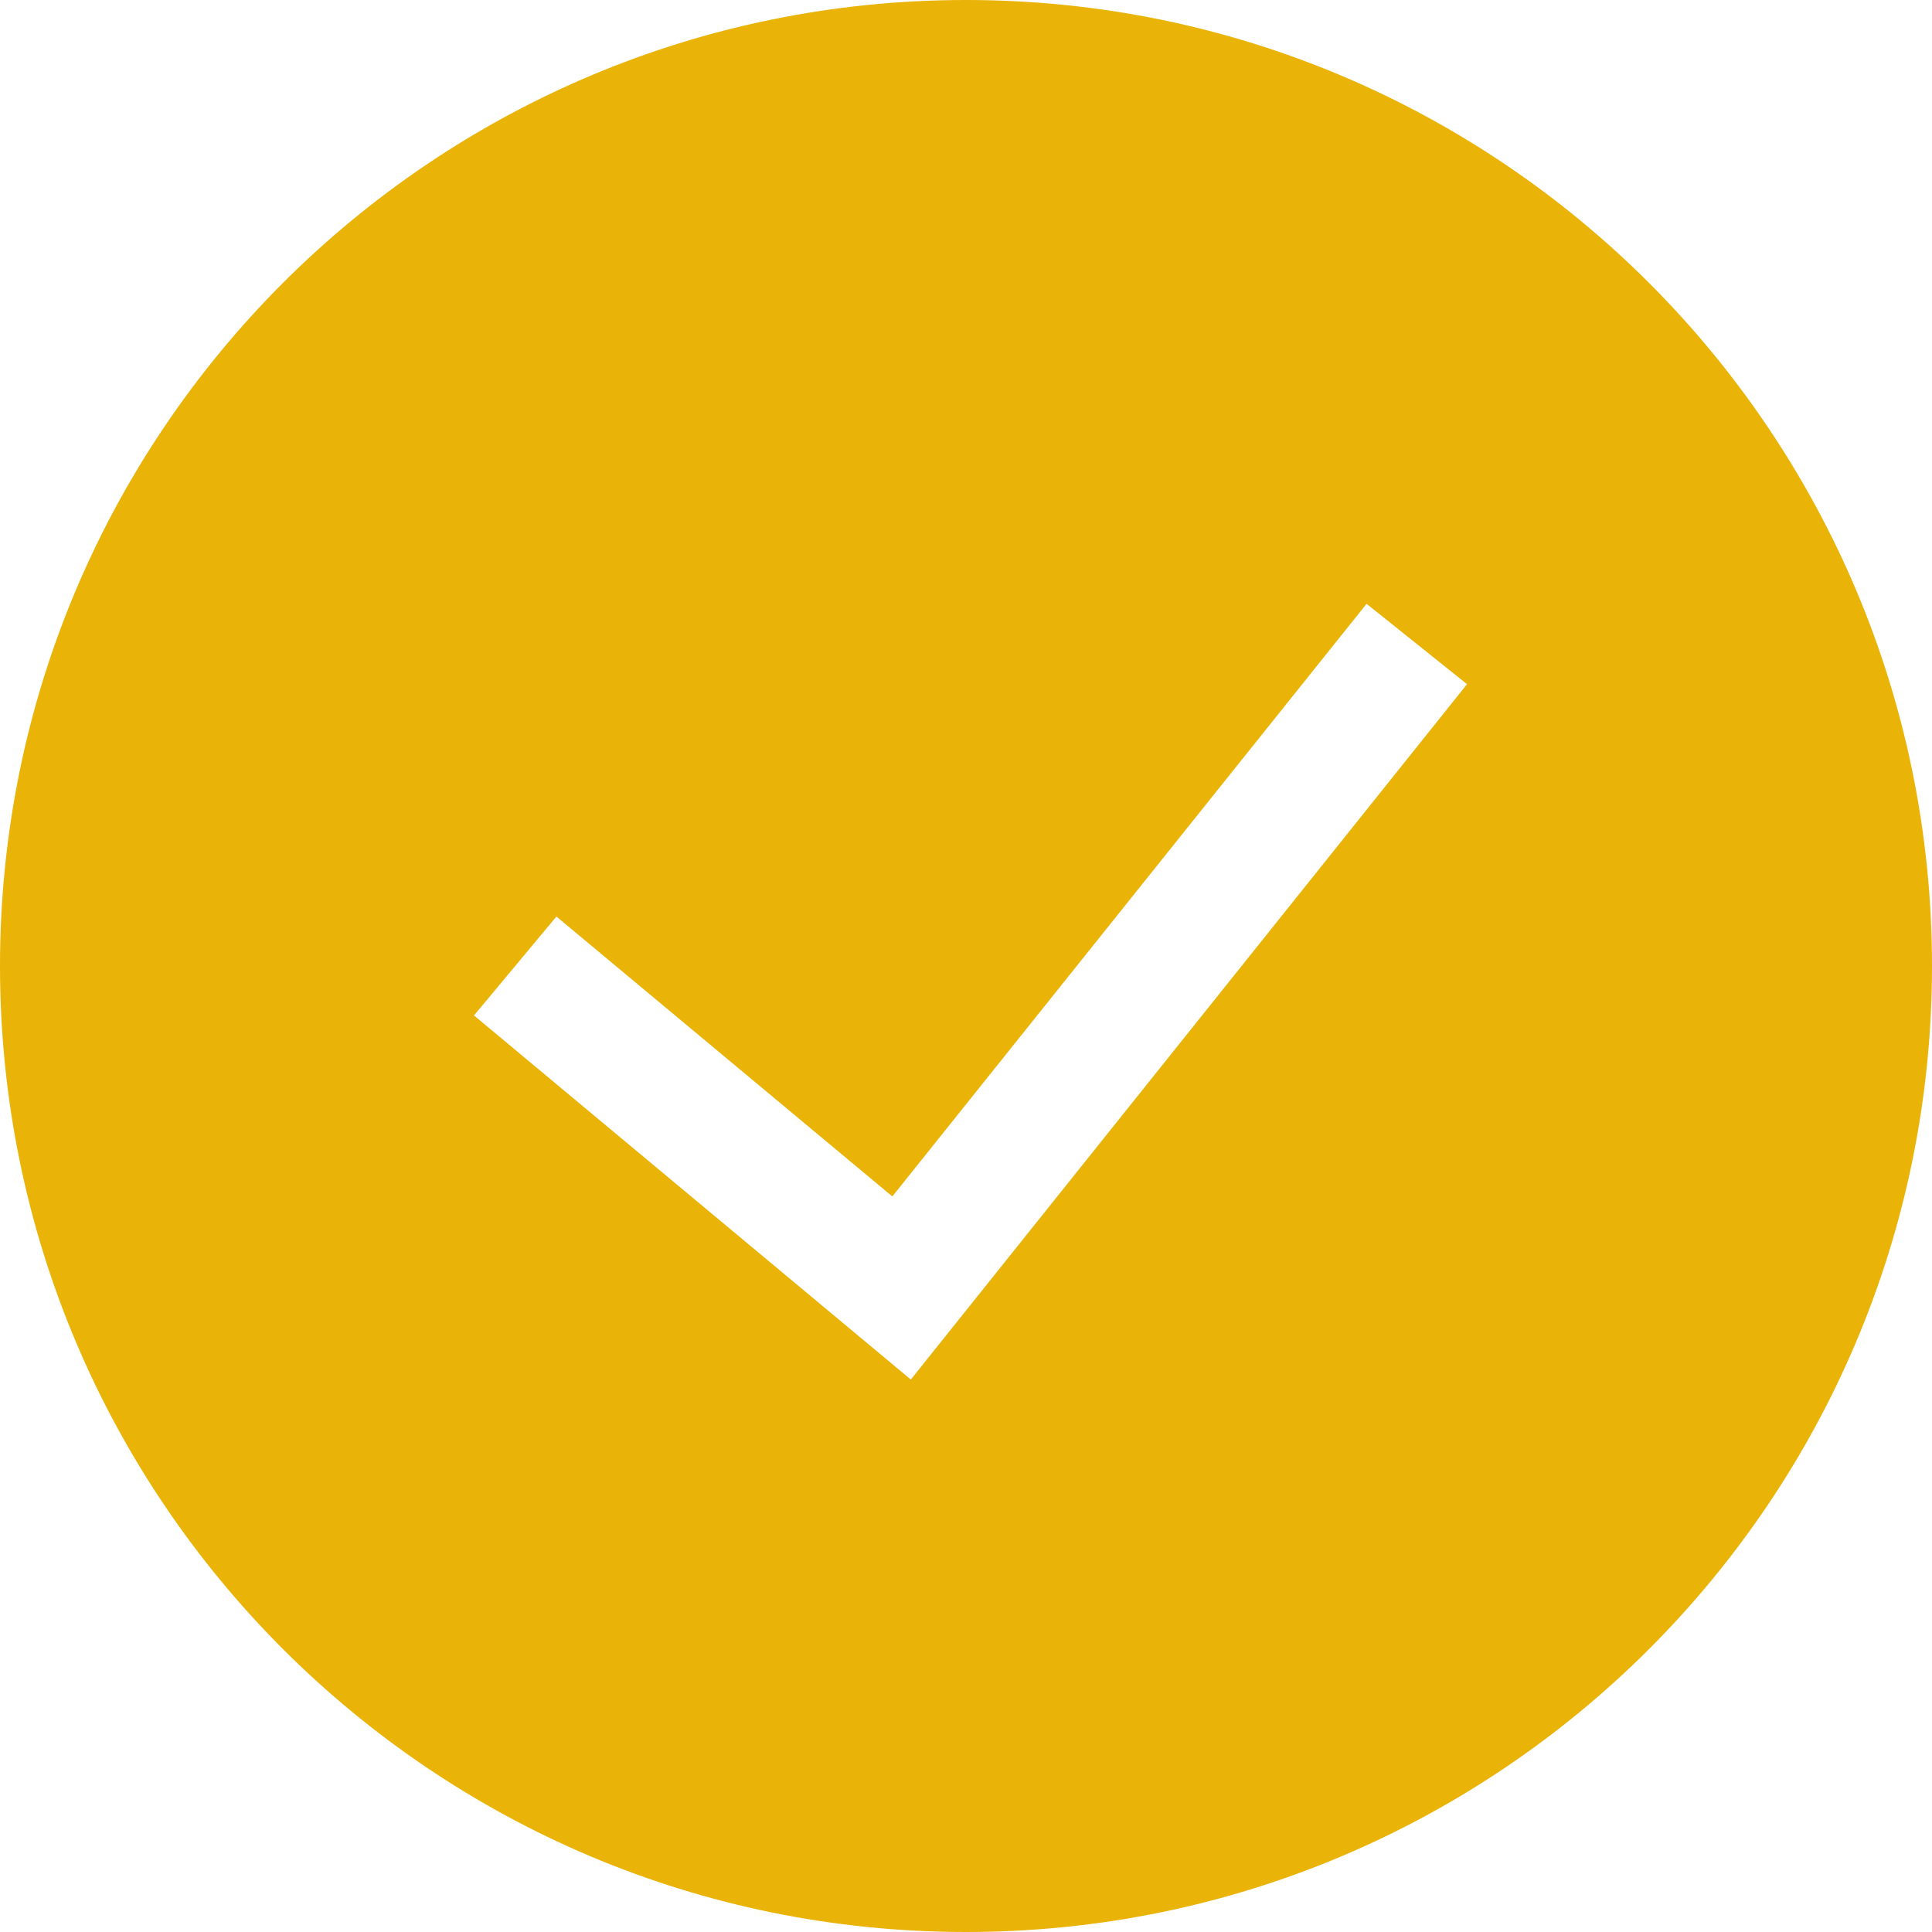
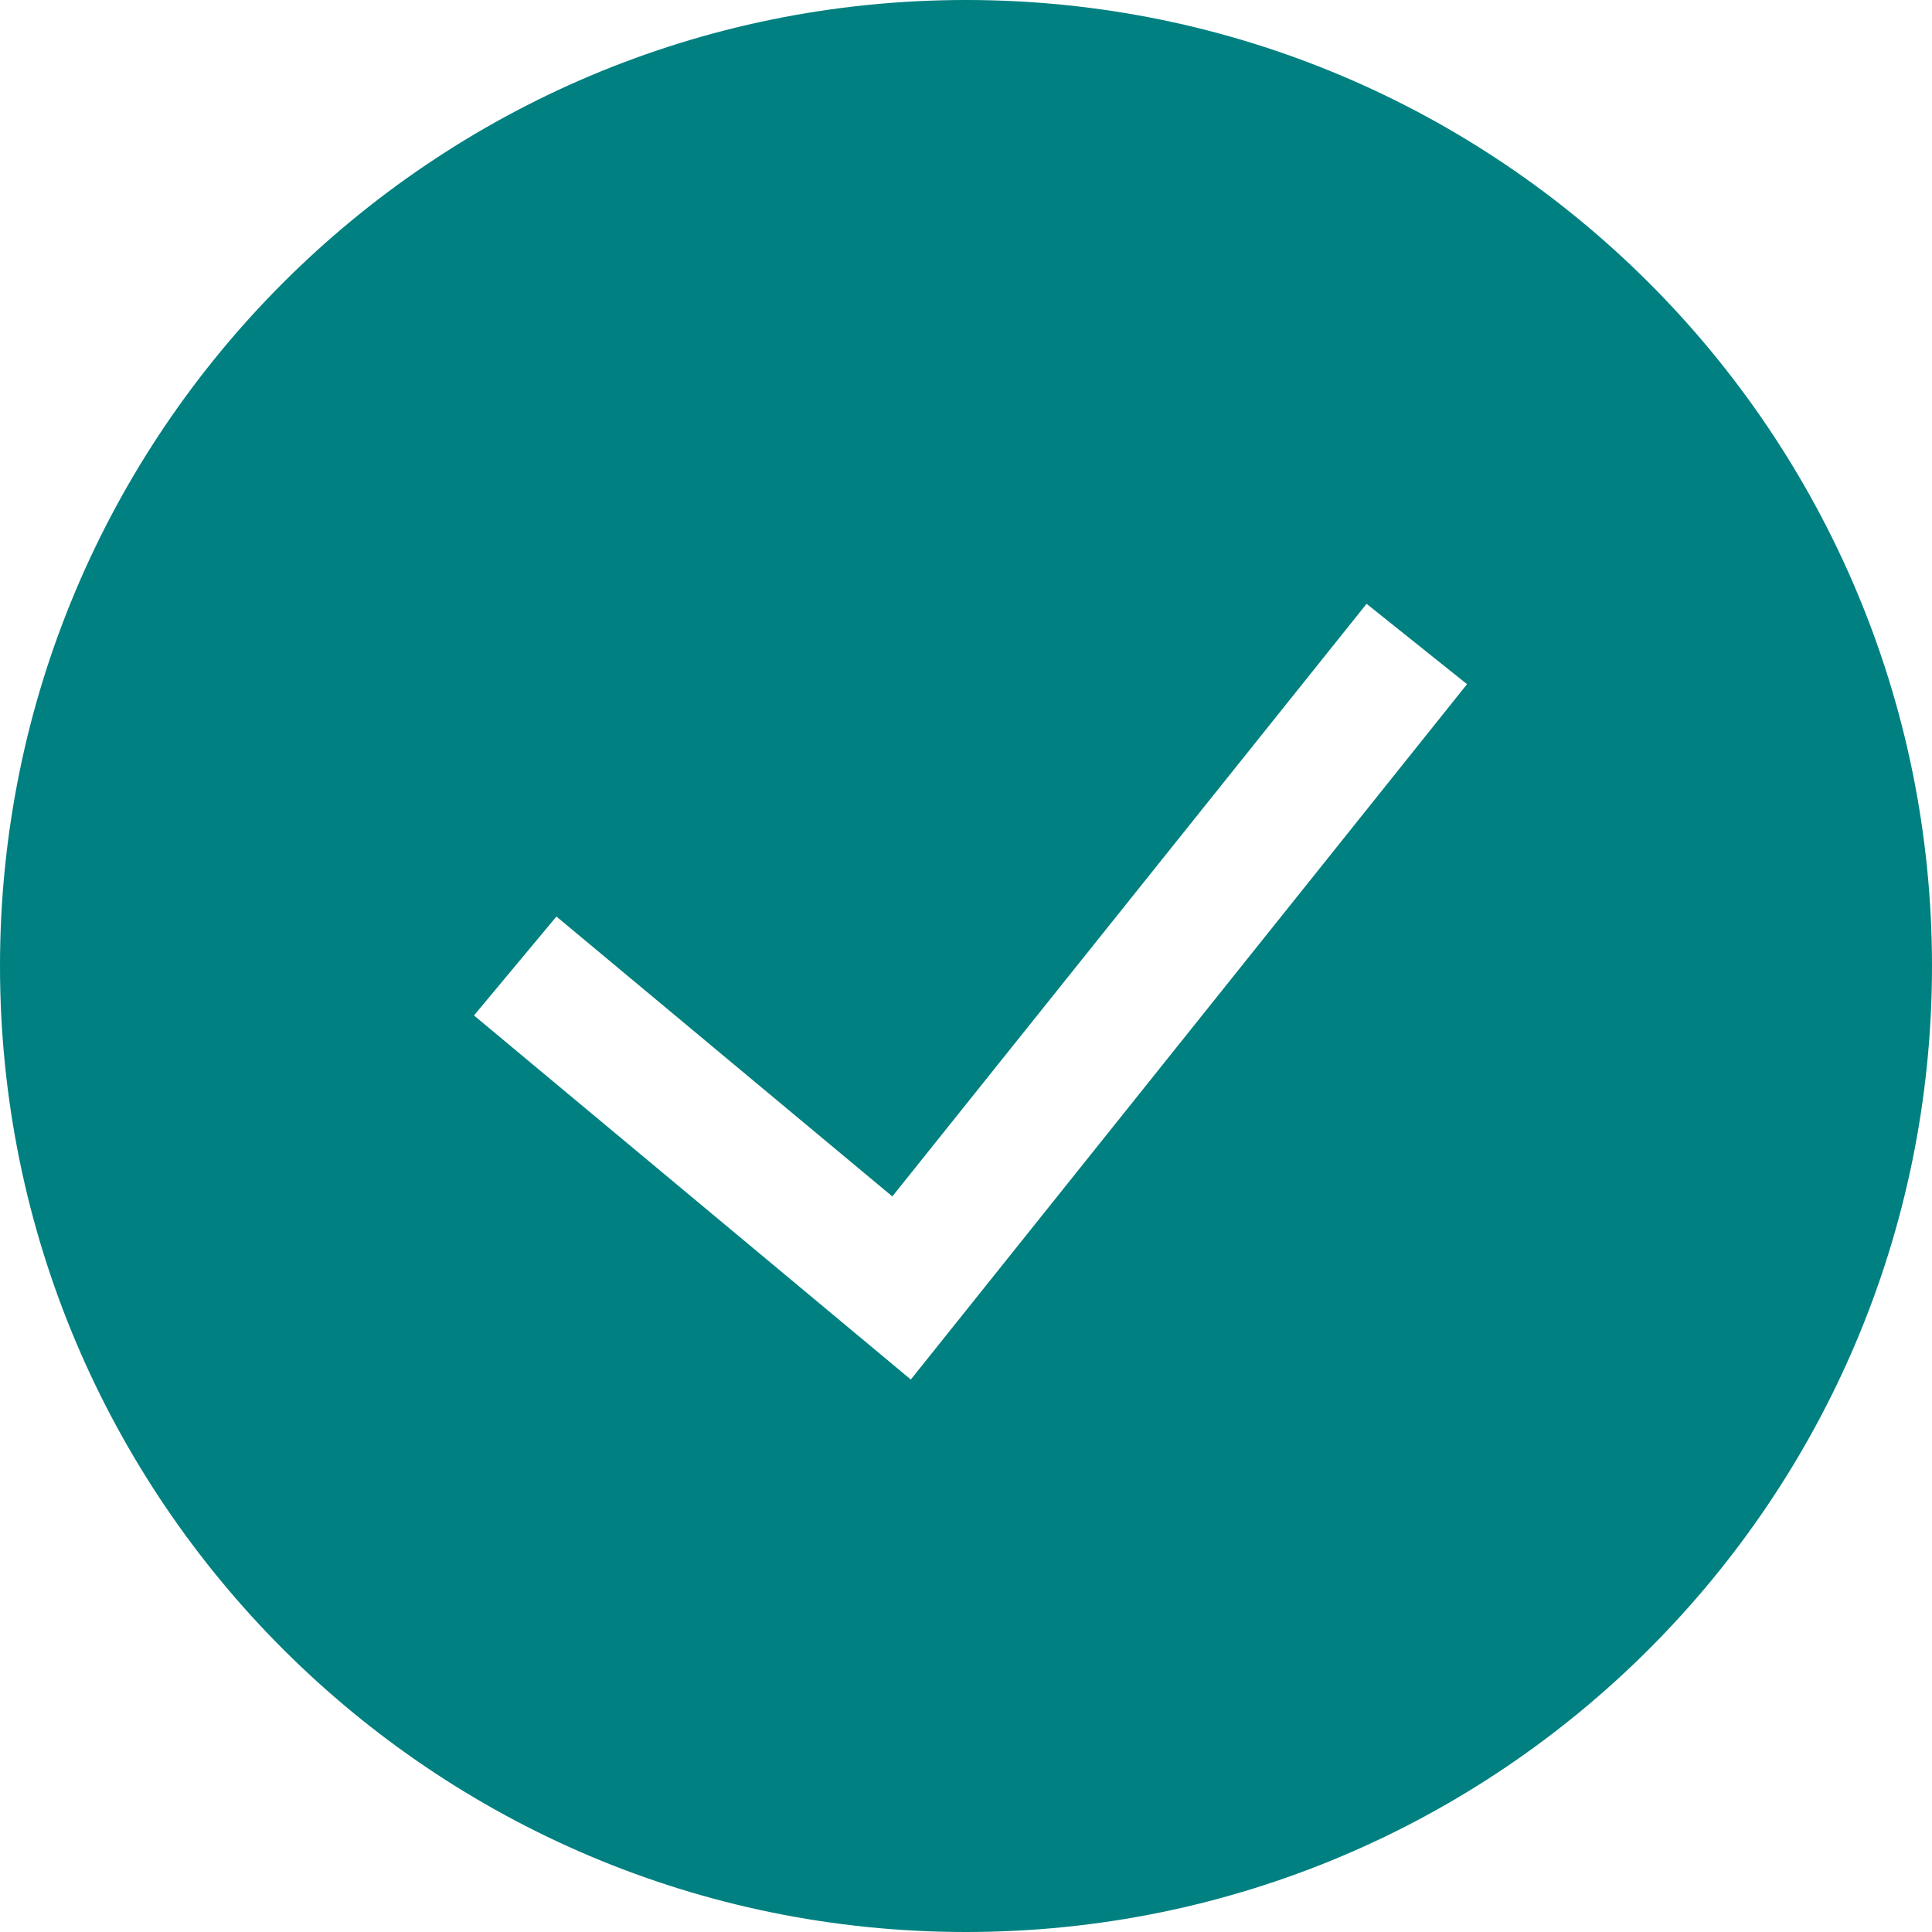
<svg xmlns="http://www.w3.org/2000/svg" width="512" height="512" viewBox="0 0 15 15">
-   <path fill="#eab308" fill-rule="evenodd" d="M0 7.5a7.5 7.5 0 1 1 15 0a7.5 7.5 0 0 1-15 0Zm7.072 3.21l4.318-5.398l-.78-.624l-3.682 4.601L4.32 7.116l-.64.768l3.392 2.827Z" clip-rule="evenodd" />
+   <path fill="#008080" fill-rule="evenodd" d="M0 7.5a7.5 7.5 0 1 1 15 0a7.5 7.5 0 0 1-15 0Zm7.072 3.21l4.318-5.398l-.78-.624l-3.682 4.601L4.32 7.116l-.64.768l3.392 2.827Z" clip-rule="evenodd" />
</svg>
